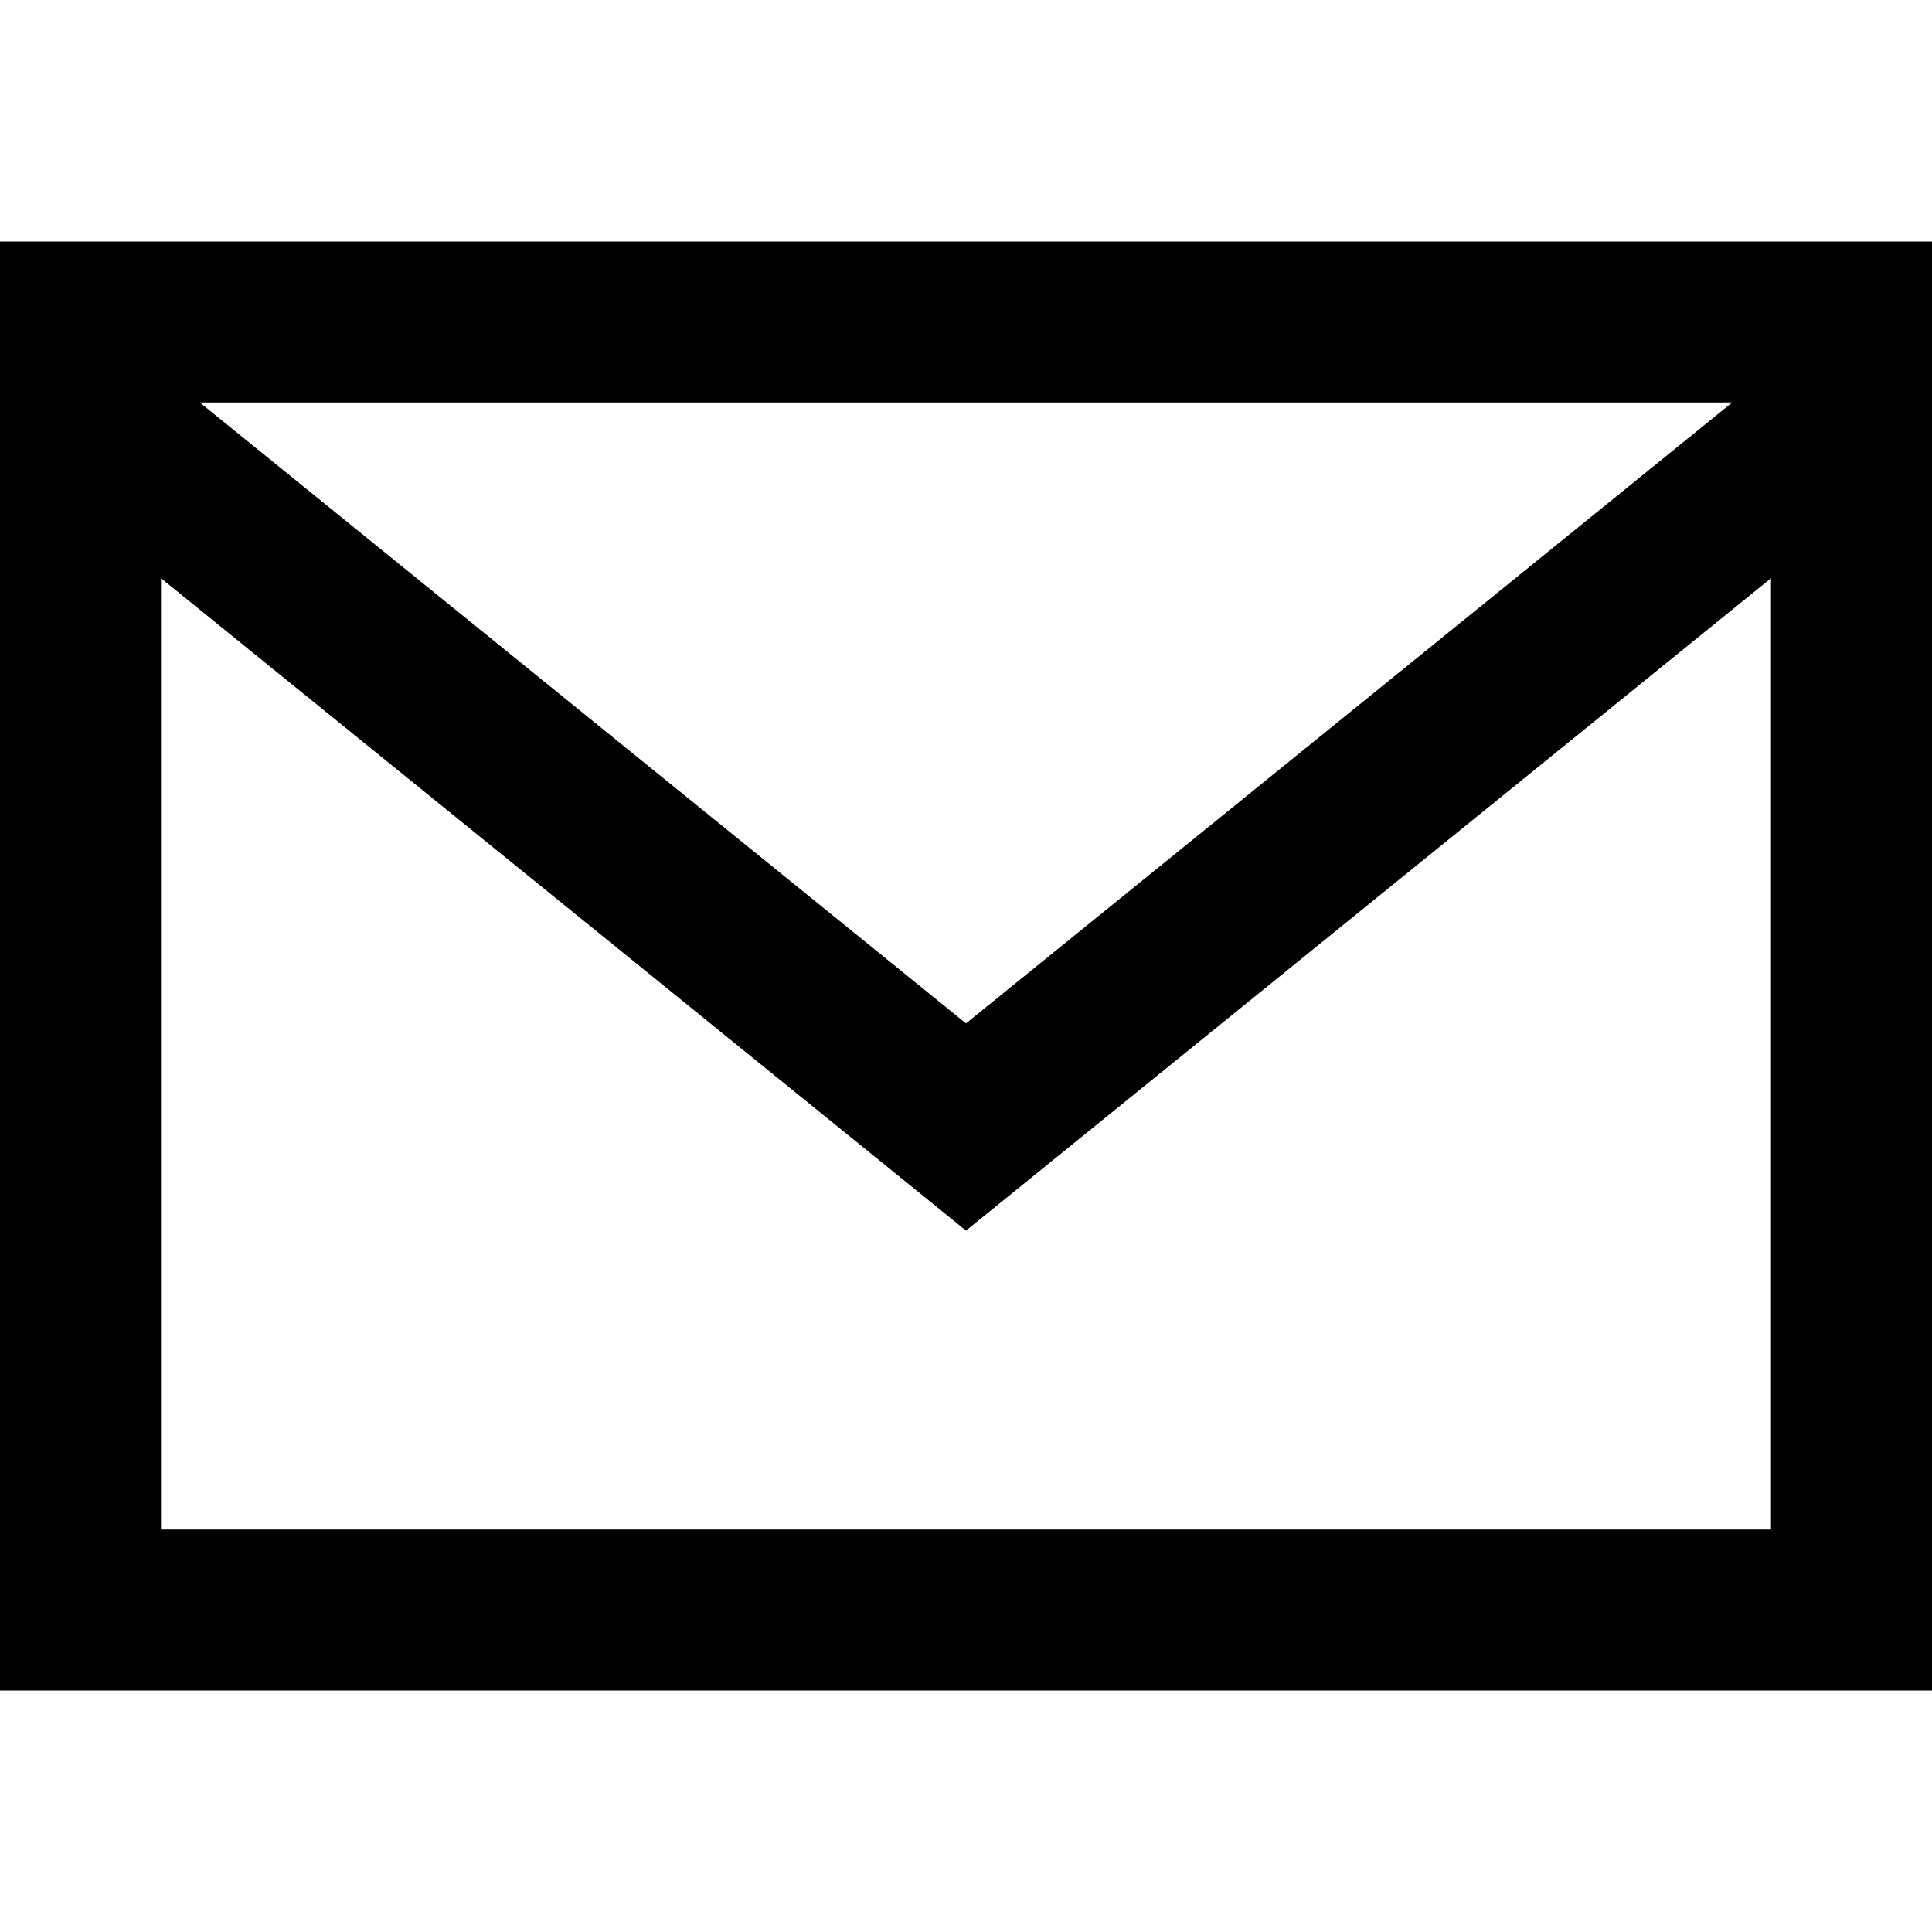
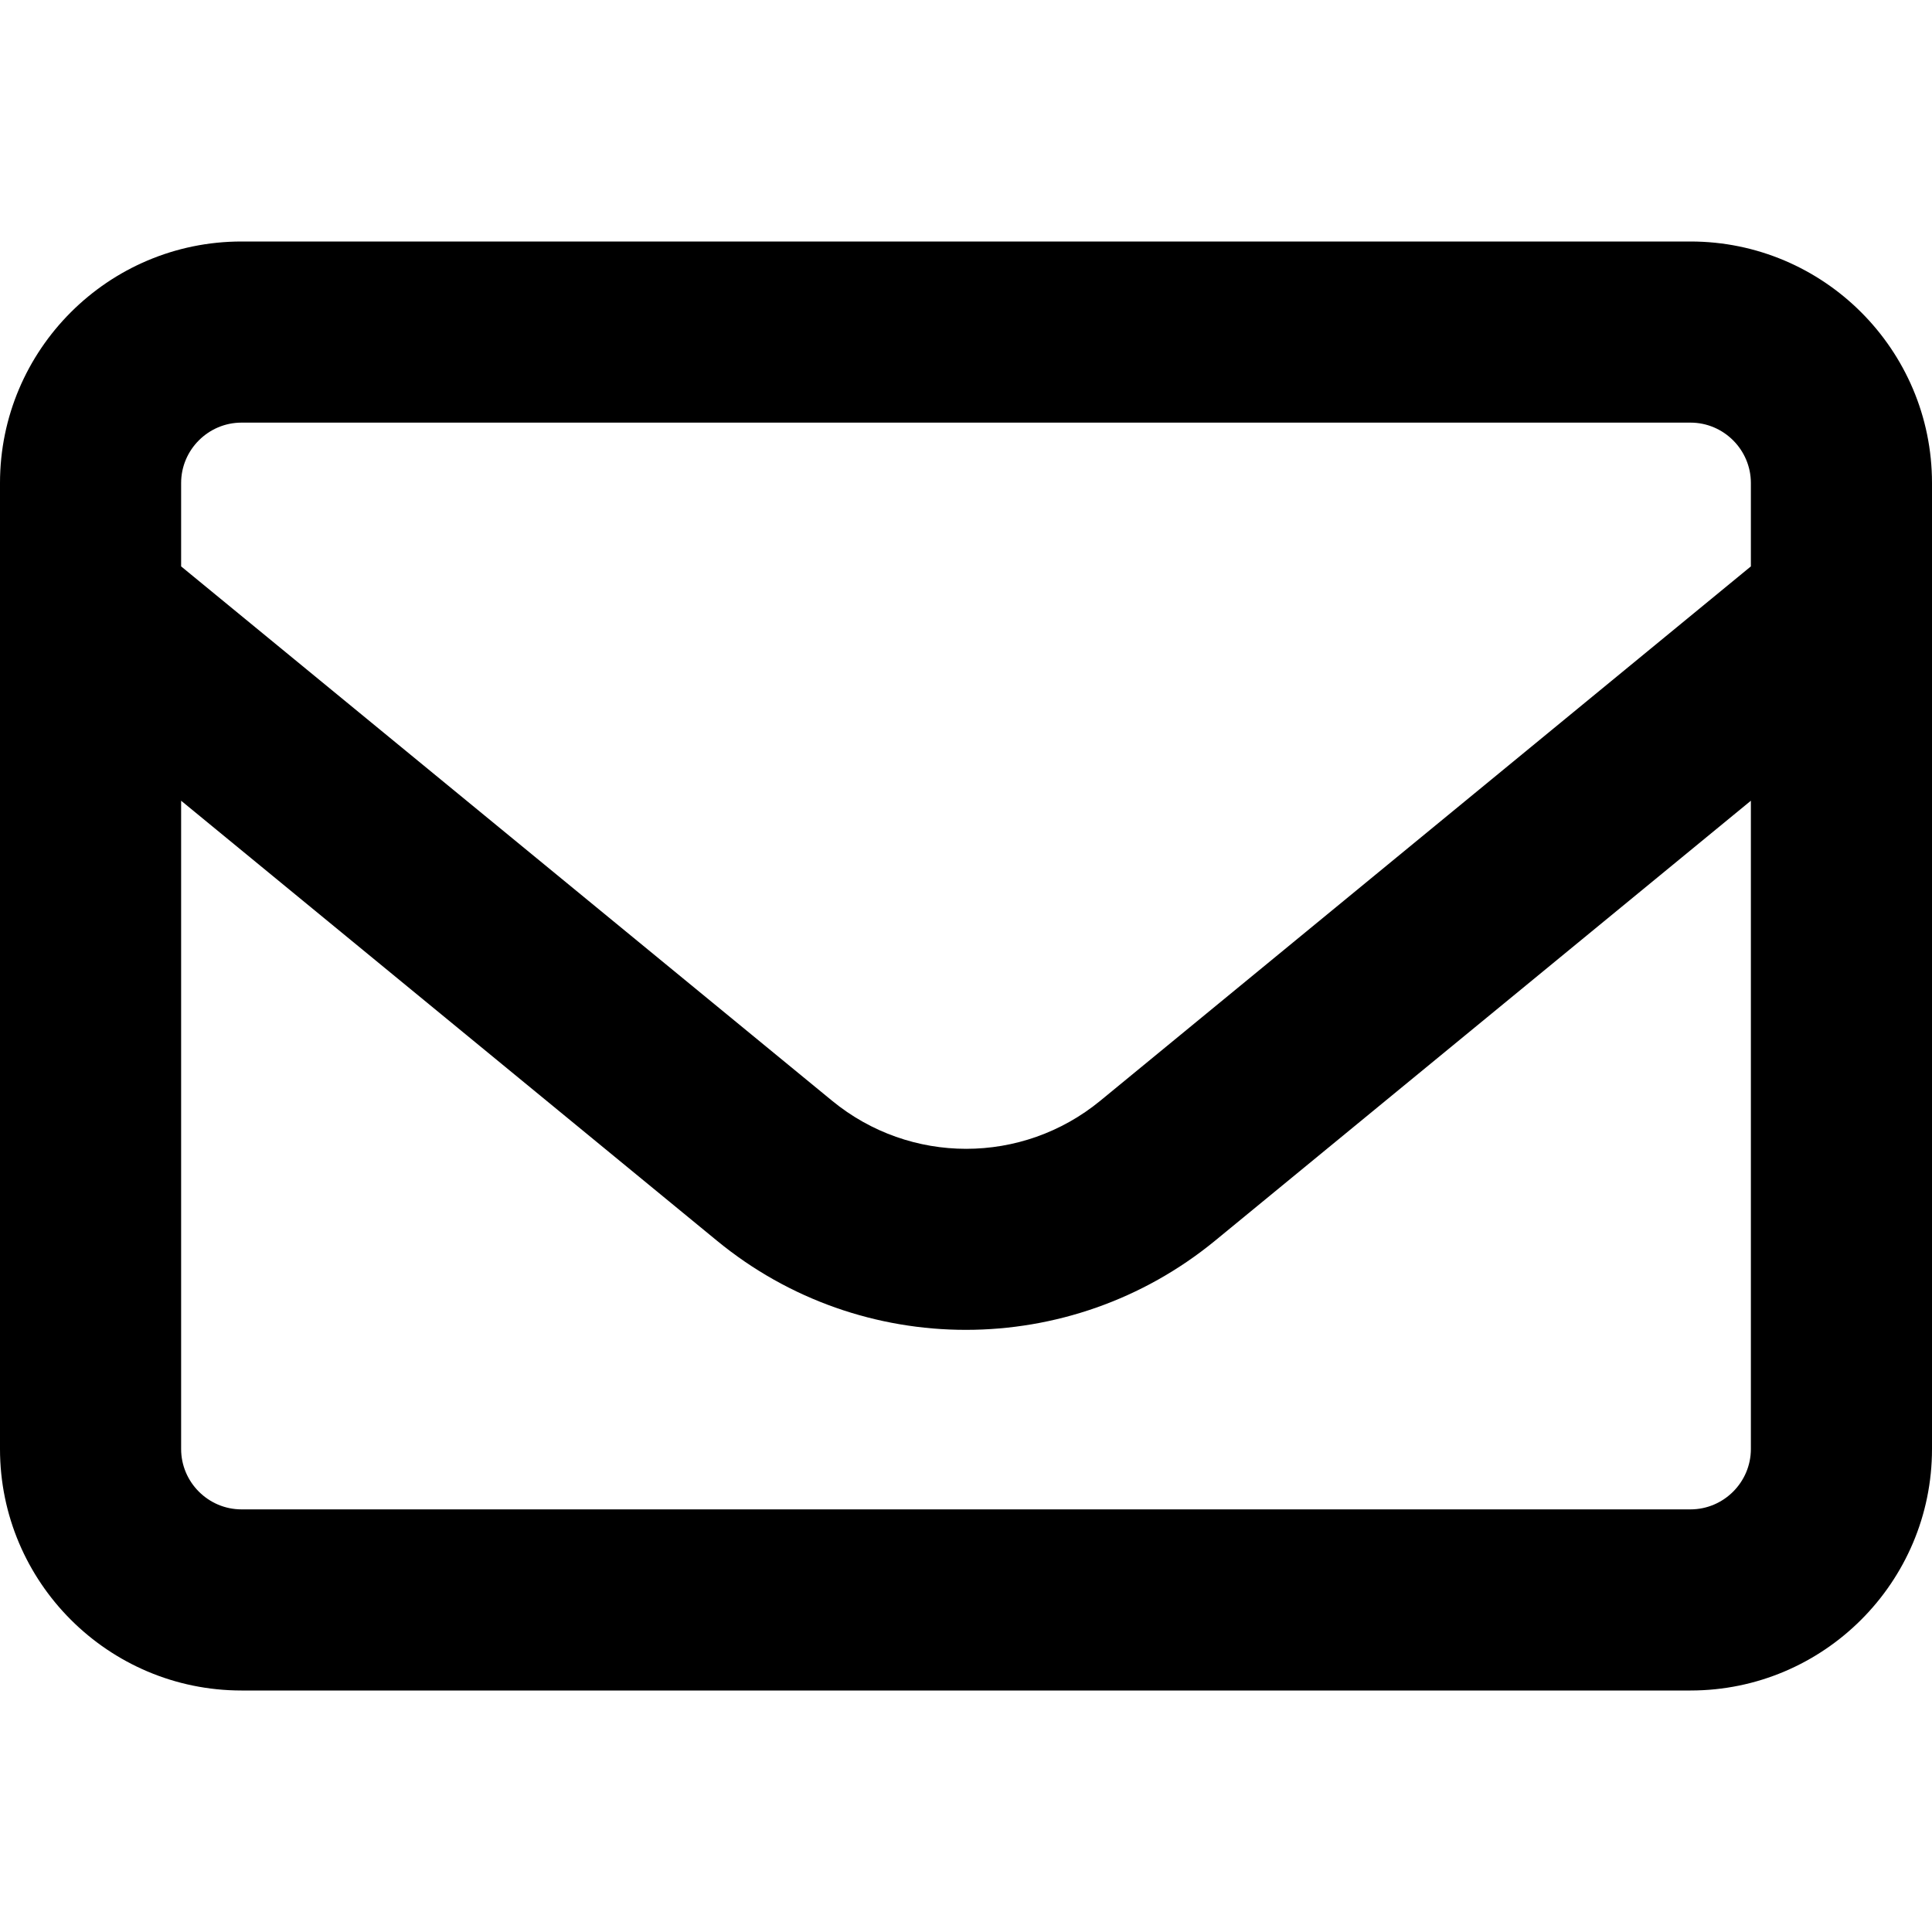
- <svg xmlns="http://www.w3.org/2000/svg" width="24" height="24" viewBox="0 0 24 24">
-   <path d="M0 3v18h24v-18h-24zm21.518 2l-9.518 7.713-9.518-7.713h19.036zm-19.518 14v-11.817l10 8.104 10-8.104v11.817h-20z" />
+ <svg xmlns="http://www.w3.org/2000/svg" viewBox="0 0 512 512">
+   <path d="M64 112c-8.8 0-16 7.2-16 16l0 22.1L220.5 291.7c20.7 17 50.4 17 71.1 0L464 150.1l0-22.1c0-8.8-7.2-16-16-16L64 112zM48 212.2L48 384c0 8.8 7.2 16 16 16l384 0c8.8 0 16-7.2 16-16l0-171.8L322 328.8c-38.4 31.5-93.7 31.5-132 0L48 212.2zM0 128C0 92.7 28.7 64 64 64l384 0c35.3 0 64 28.7 64 64l0 256c0 35.3-28.7 64-64 64L64 448c-35.3 0-64-28.7-64-64L0 128z" />
</svg>
